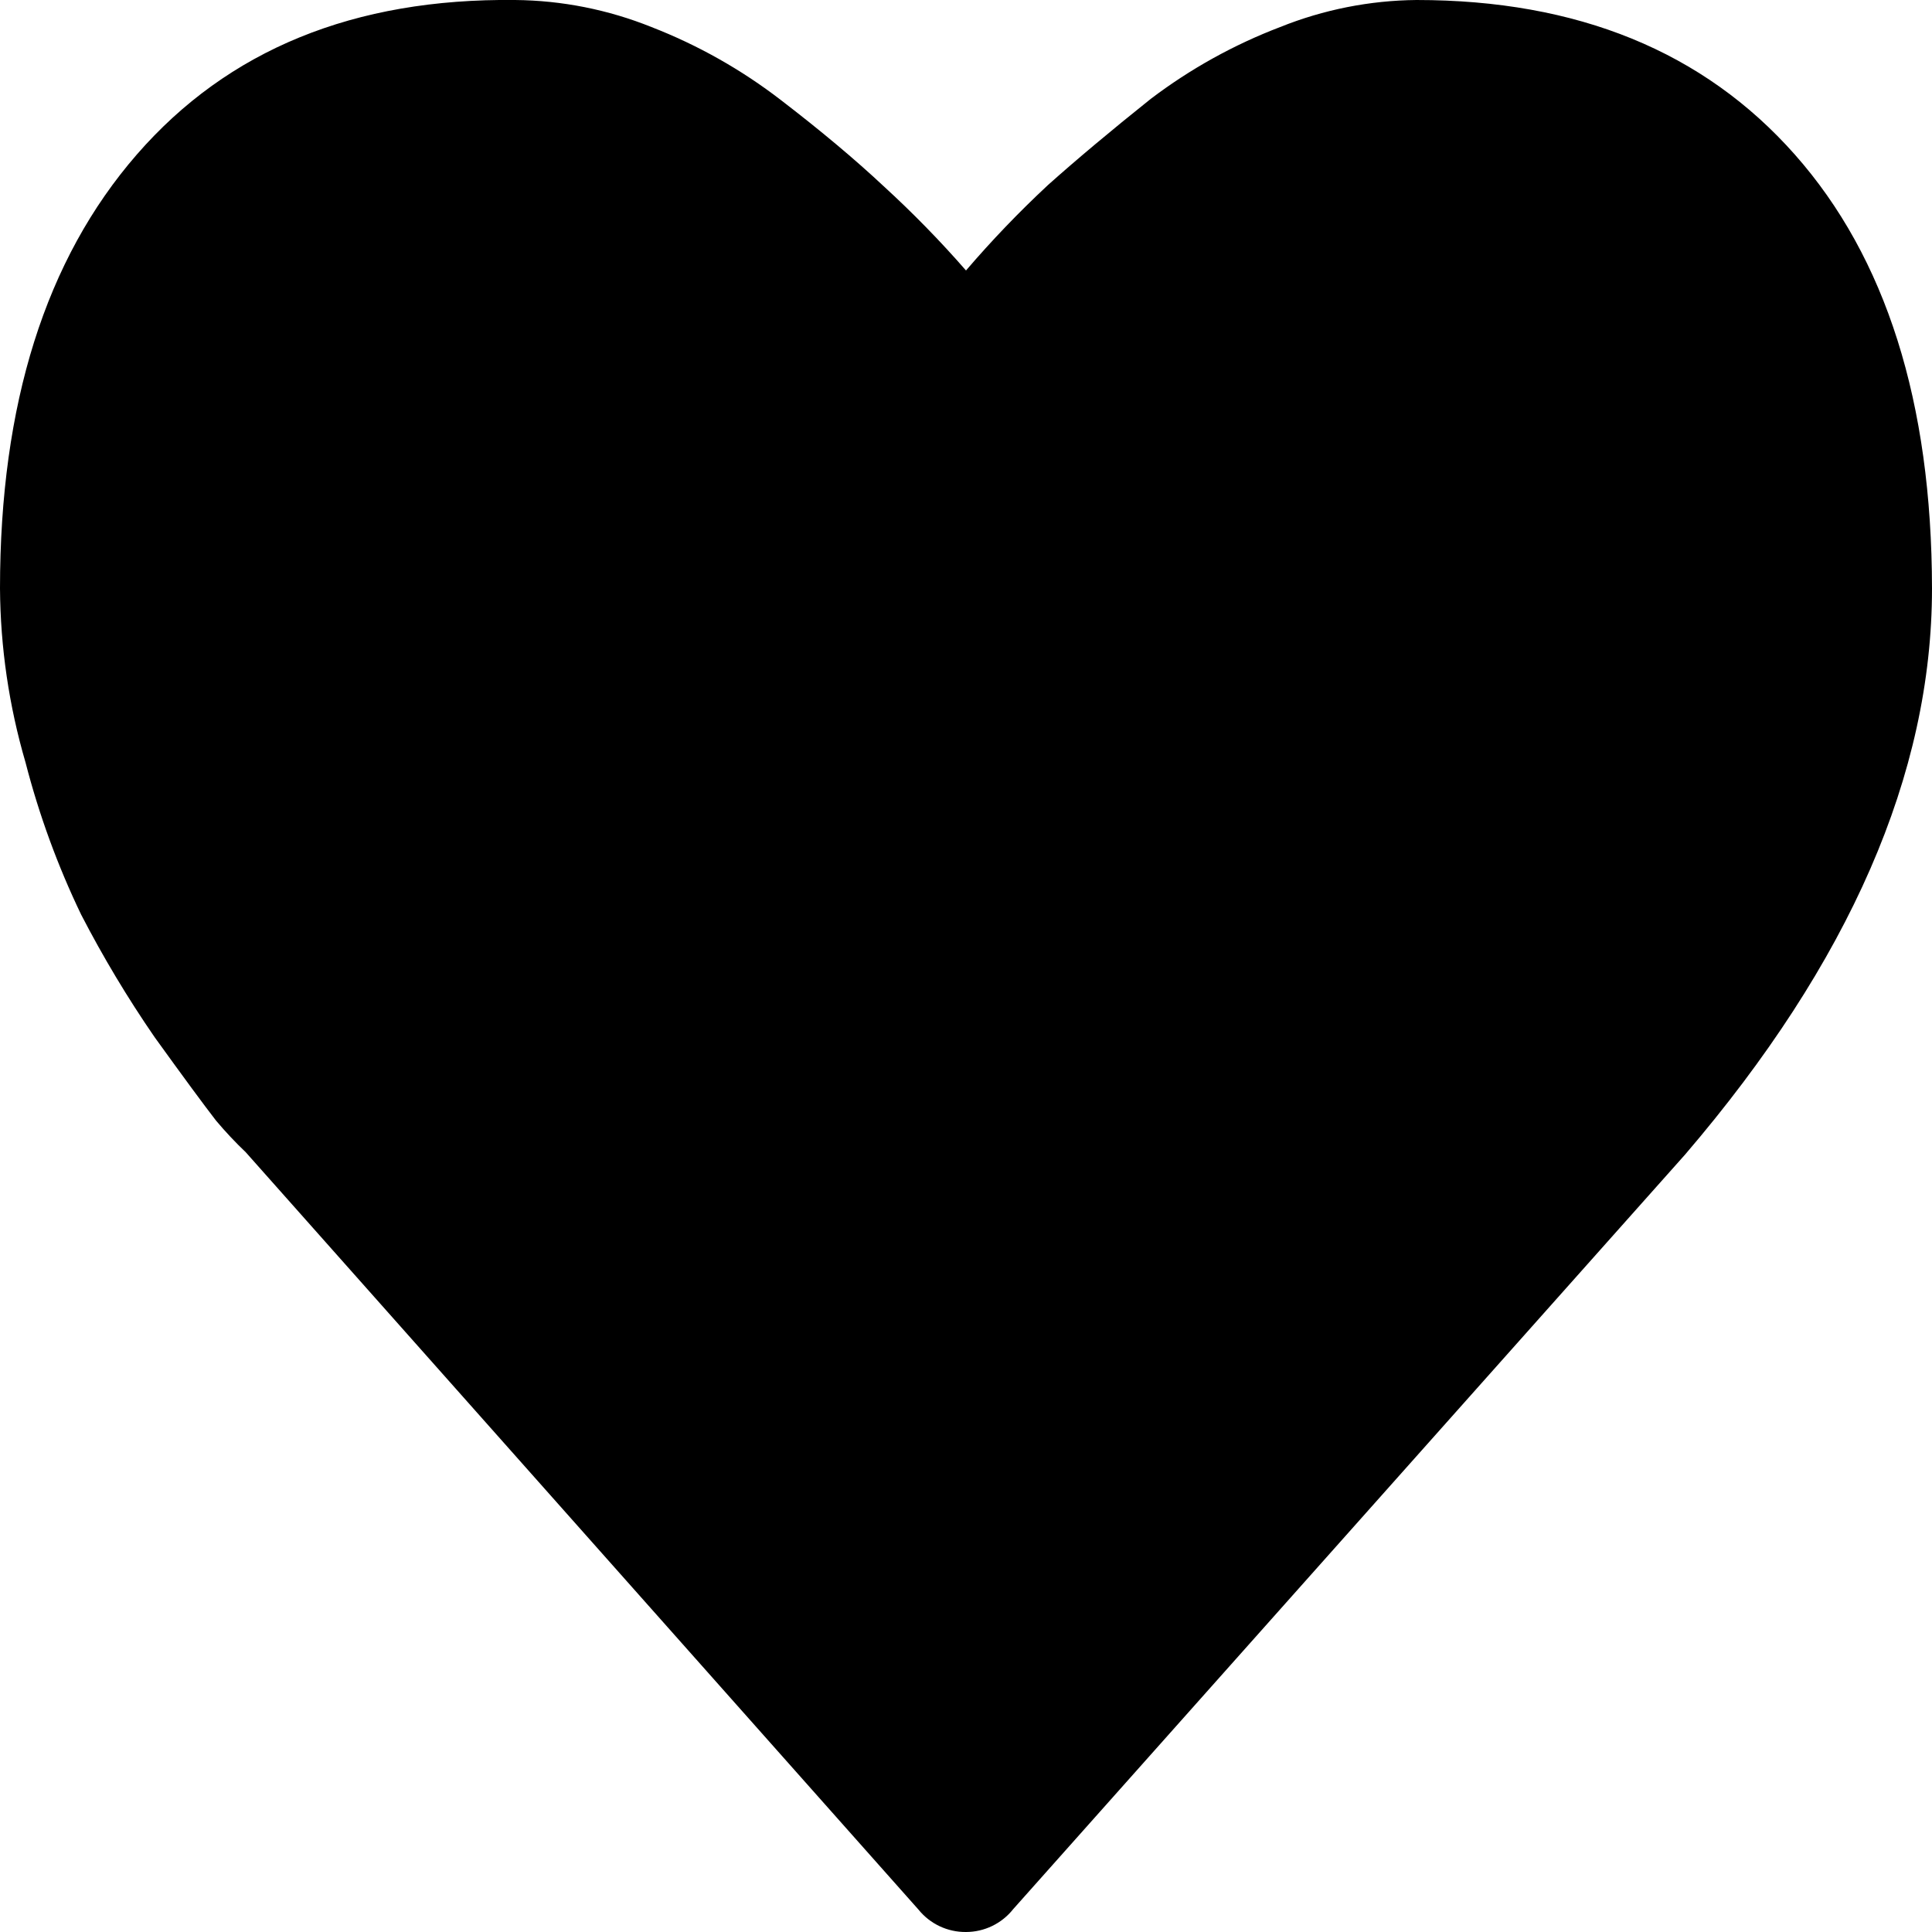
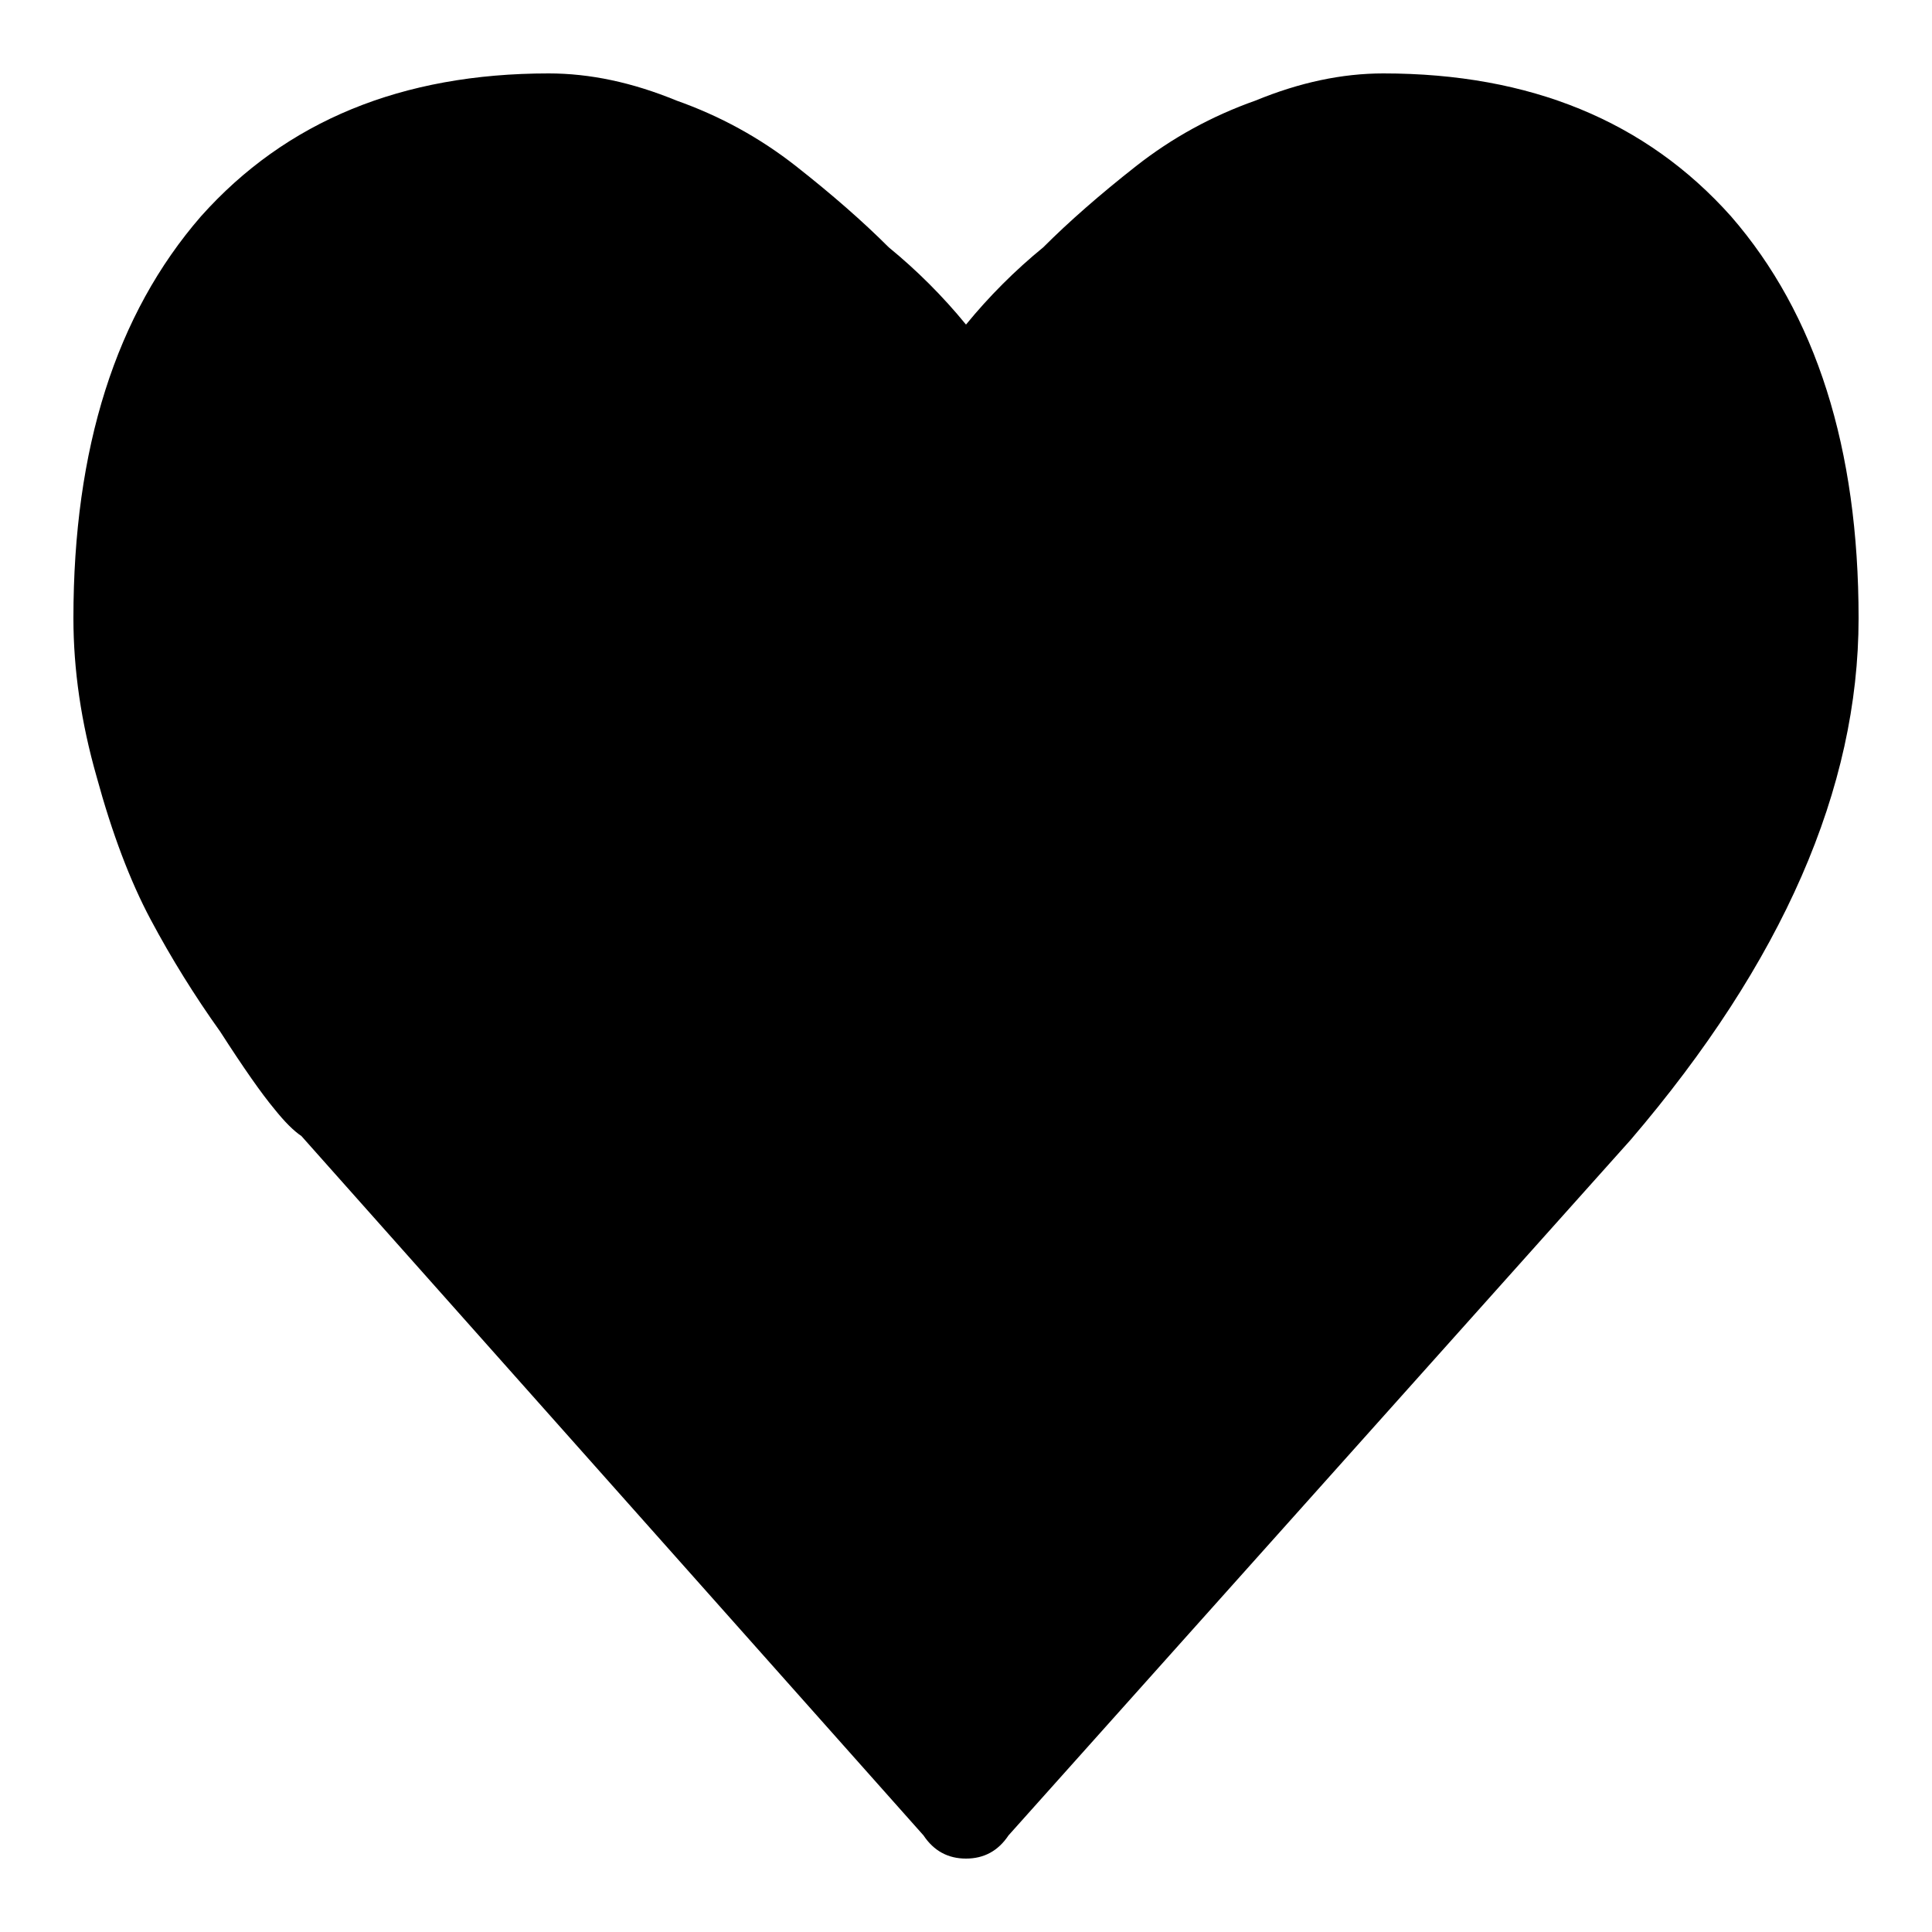
- <svg xmlns="http://www.w3.org/2000/svg" viewBox="0 0 50 50">
-   <g data-name="Layer 2">
-     <path d="M25 50a1.56 1.56 0 0 1-1.23-.58L6.36 29.82a10.14 10.14 0 0 1-.77-.82q-.48-.62-1.59-2.16a29.38 29.38 0 0 1-1.9-3.17 21.43 21.43 0 0 1-1.44-3.94 16.42 16.42 0 0 1-.66-4.5Q0 8.07 3.54 4t9.79-4a9.7 9.7 0 0 1 3.53.7 13.49 13.49 0 0 1 3.35 1.89q1.55 1.19 2.66 2.23A27.17 27.17 0 0 1 25 7a27.17 27.17 0 0 1 2.12-2.21q1.12-1 2.66-2.23A13.5 13.5 0 0 1 33.13.7a9.71 9.71 0 0 1 3.53-.7q6.25 0 9.79 4T50 15.23q0 7.19-6.39 14.65L26.22 49.41A1.56 1.56 0 0 1 25 50z" data-name="Layer 1" />
-   </g>
+ <svg xmlns="http://www.w3.org/2000/svg" width="50" height="50" viewBox="0 0 50 50">
+   <path d="M25 48.1q-.7 0-1.1-.6L7.8 29.4q-.3-.2-.7-.7-.5-.6-1.4-2-1-1.4-1.8-2.9t-1.4-3.7Q1.9 18 1.9 16q0-6.6 3.3-10.4 3.3-3.7 9-3.7 1.6 0 3.3.7 1.7.6 3.1 1.7Q22 5.4 23 6.4q1.1.9 2 2 .9-1.1 2-2 1-1 2.4-2.1t3.1-1.7q1.7-.7 3.3-.7 5.7 0 9 3.7 3.3 3.8 3.3 10.4 0 6.6-5.9 13.5l-16.1 18q-.4.6-1.1.6z" />
</svg>
